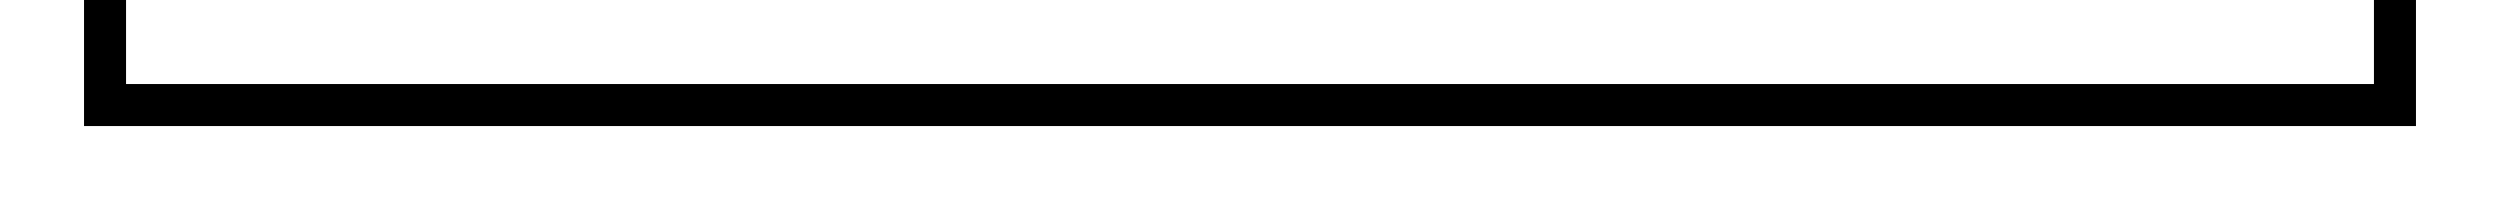
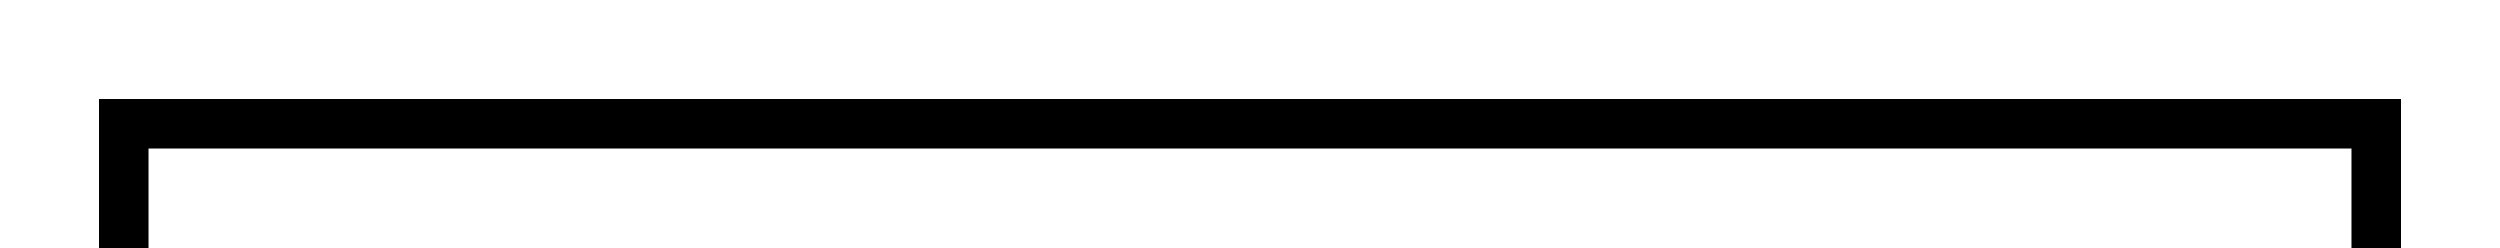
- <svg xmlns="http://www.w3.org/2000/svg" version="1.1" width="119px" height="10px" preserveAspectRatio="xMinYMid meet" viewBox="475 476  119 8">
-   <path d="M 589 470  L 589 480  L 480 480  L 480 370  L 389 370  L 389 381  " stroke-width="2" stroke="#000000" fill="none" />
+ <svg xmlns="http://www.w3.org/2000/svg" version="1.1" width="101px" height="10px" preserveAspectRatio="xMinYMid meet" viewBox="384 366  101 8">
+   <path d="M 590 470  L 480 470  L 480 370  L 389 370  L 389 381  " stroke-width="2" stroke="#000000" fill="none" />
  <path d="M 381.4 380  L 389 387  L 396.6 380  L 381.4 380  Z " fill-rule="nonzero" fill="#000000" stroke="none" />
</svg>
